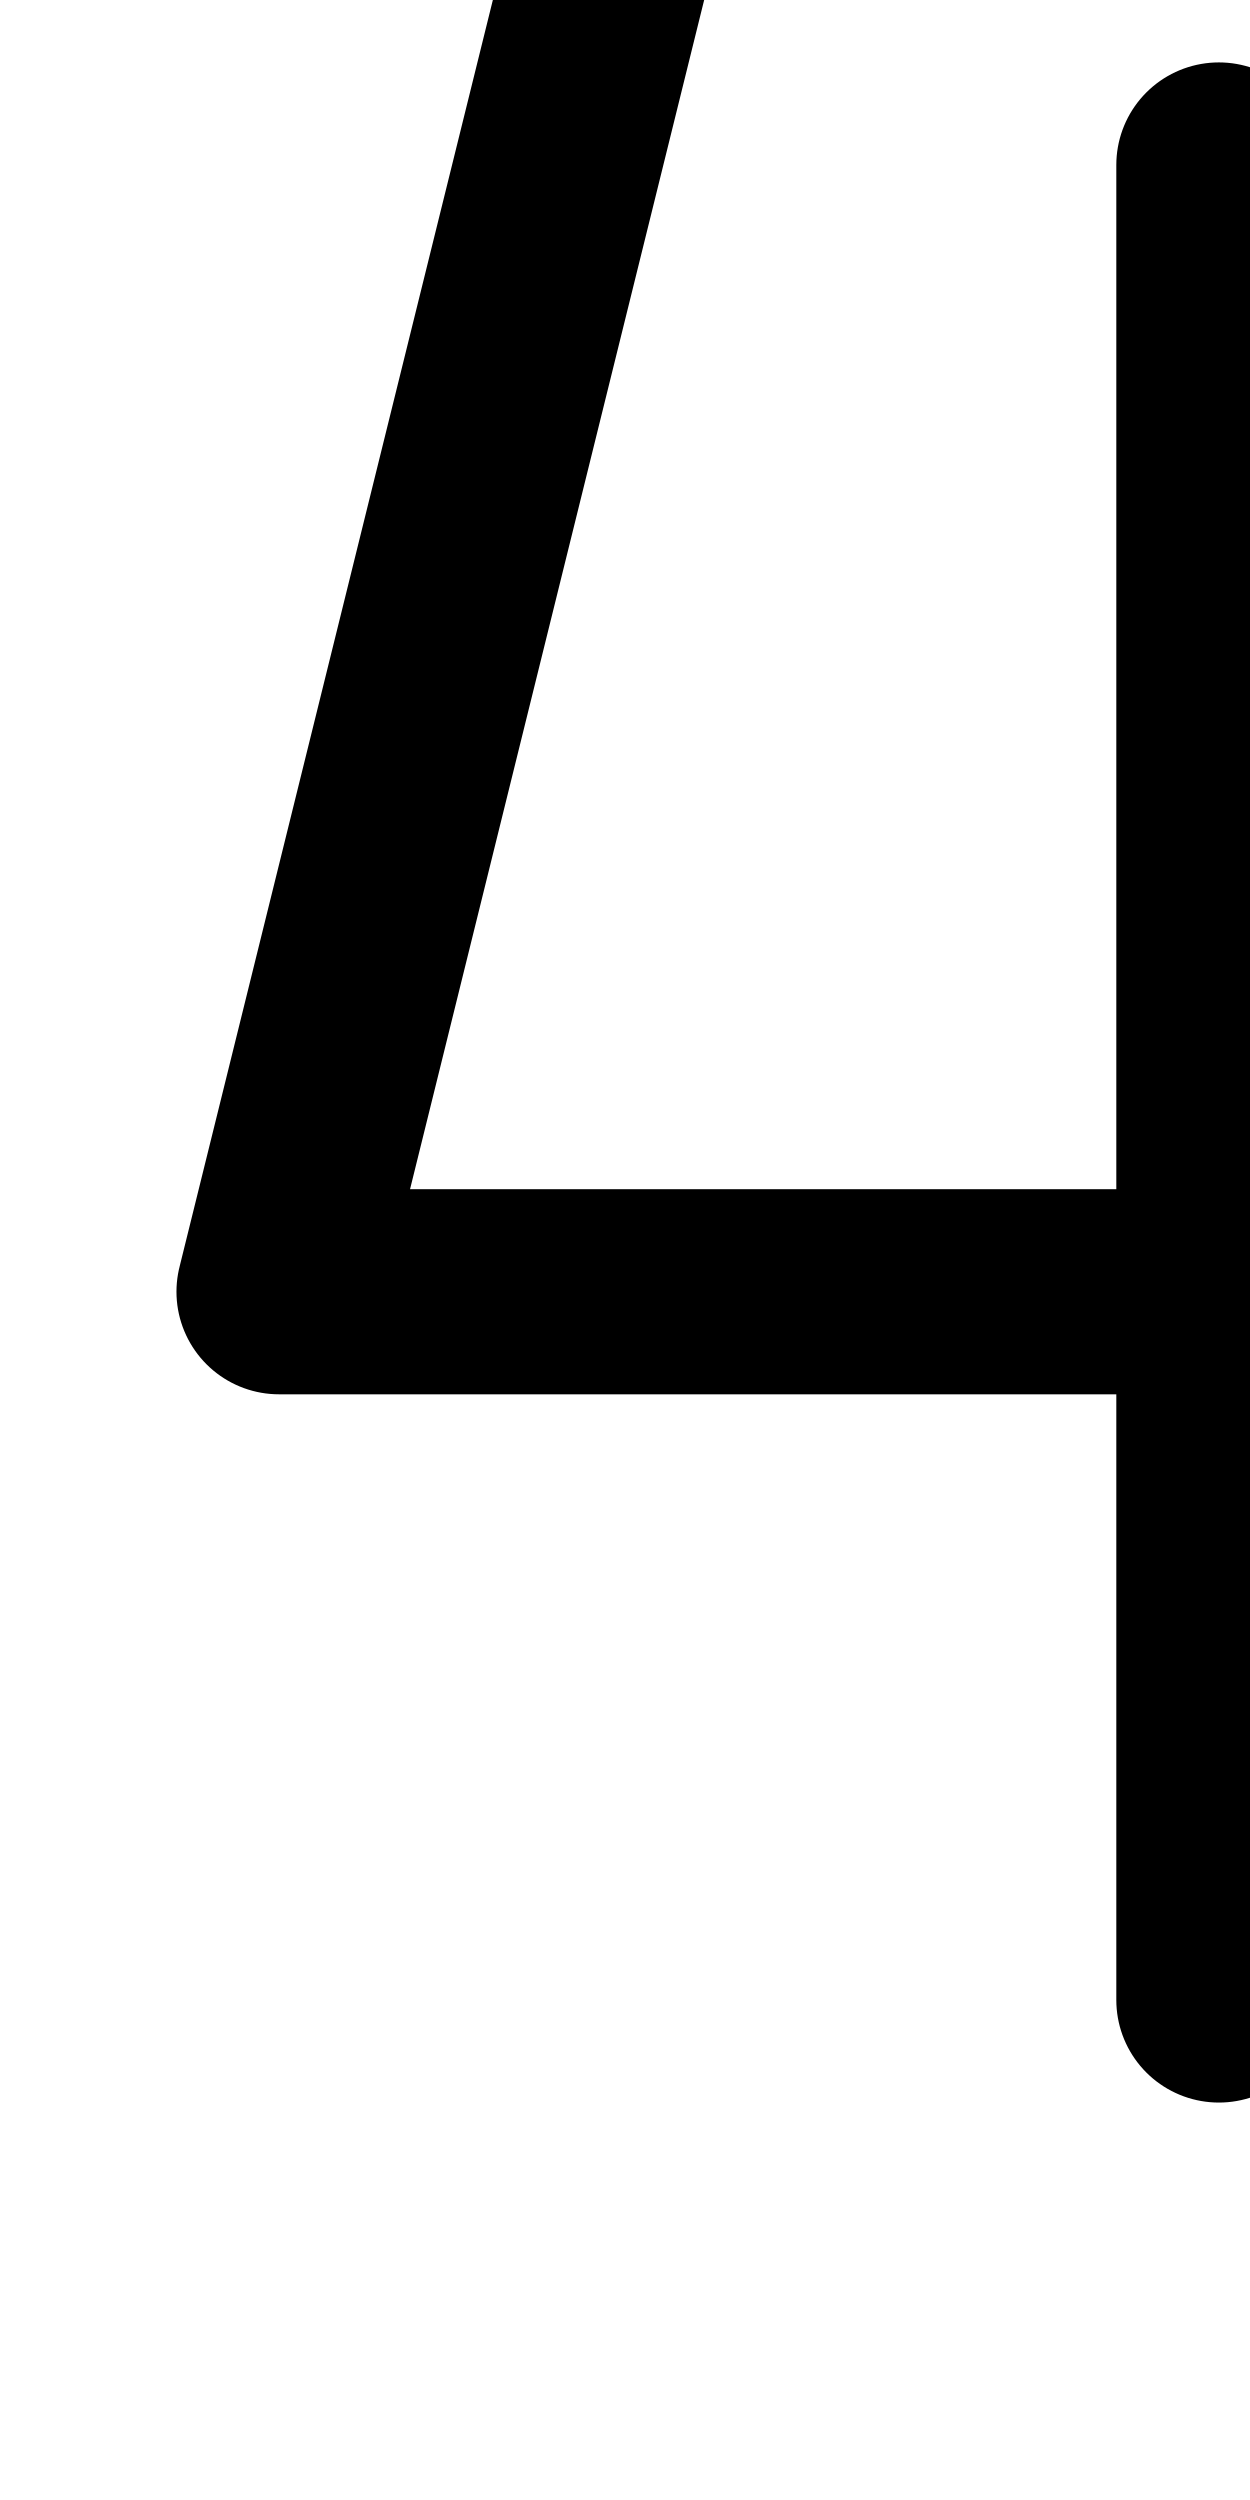
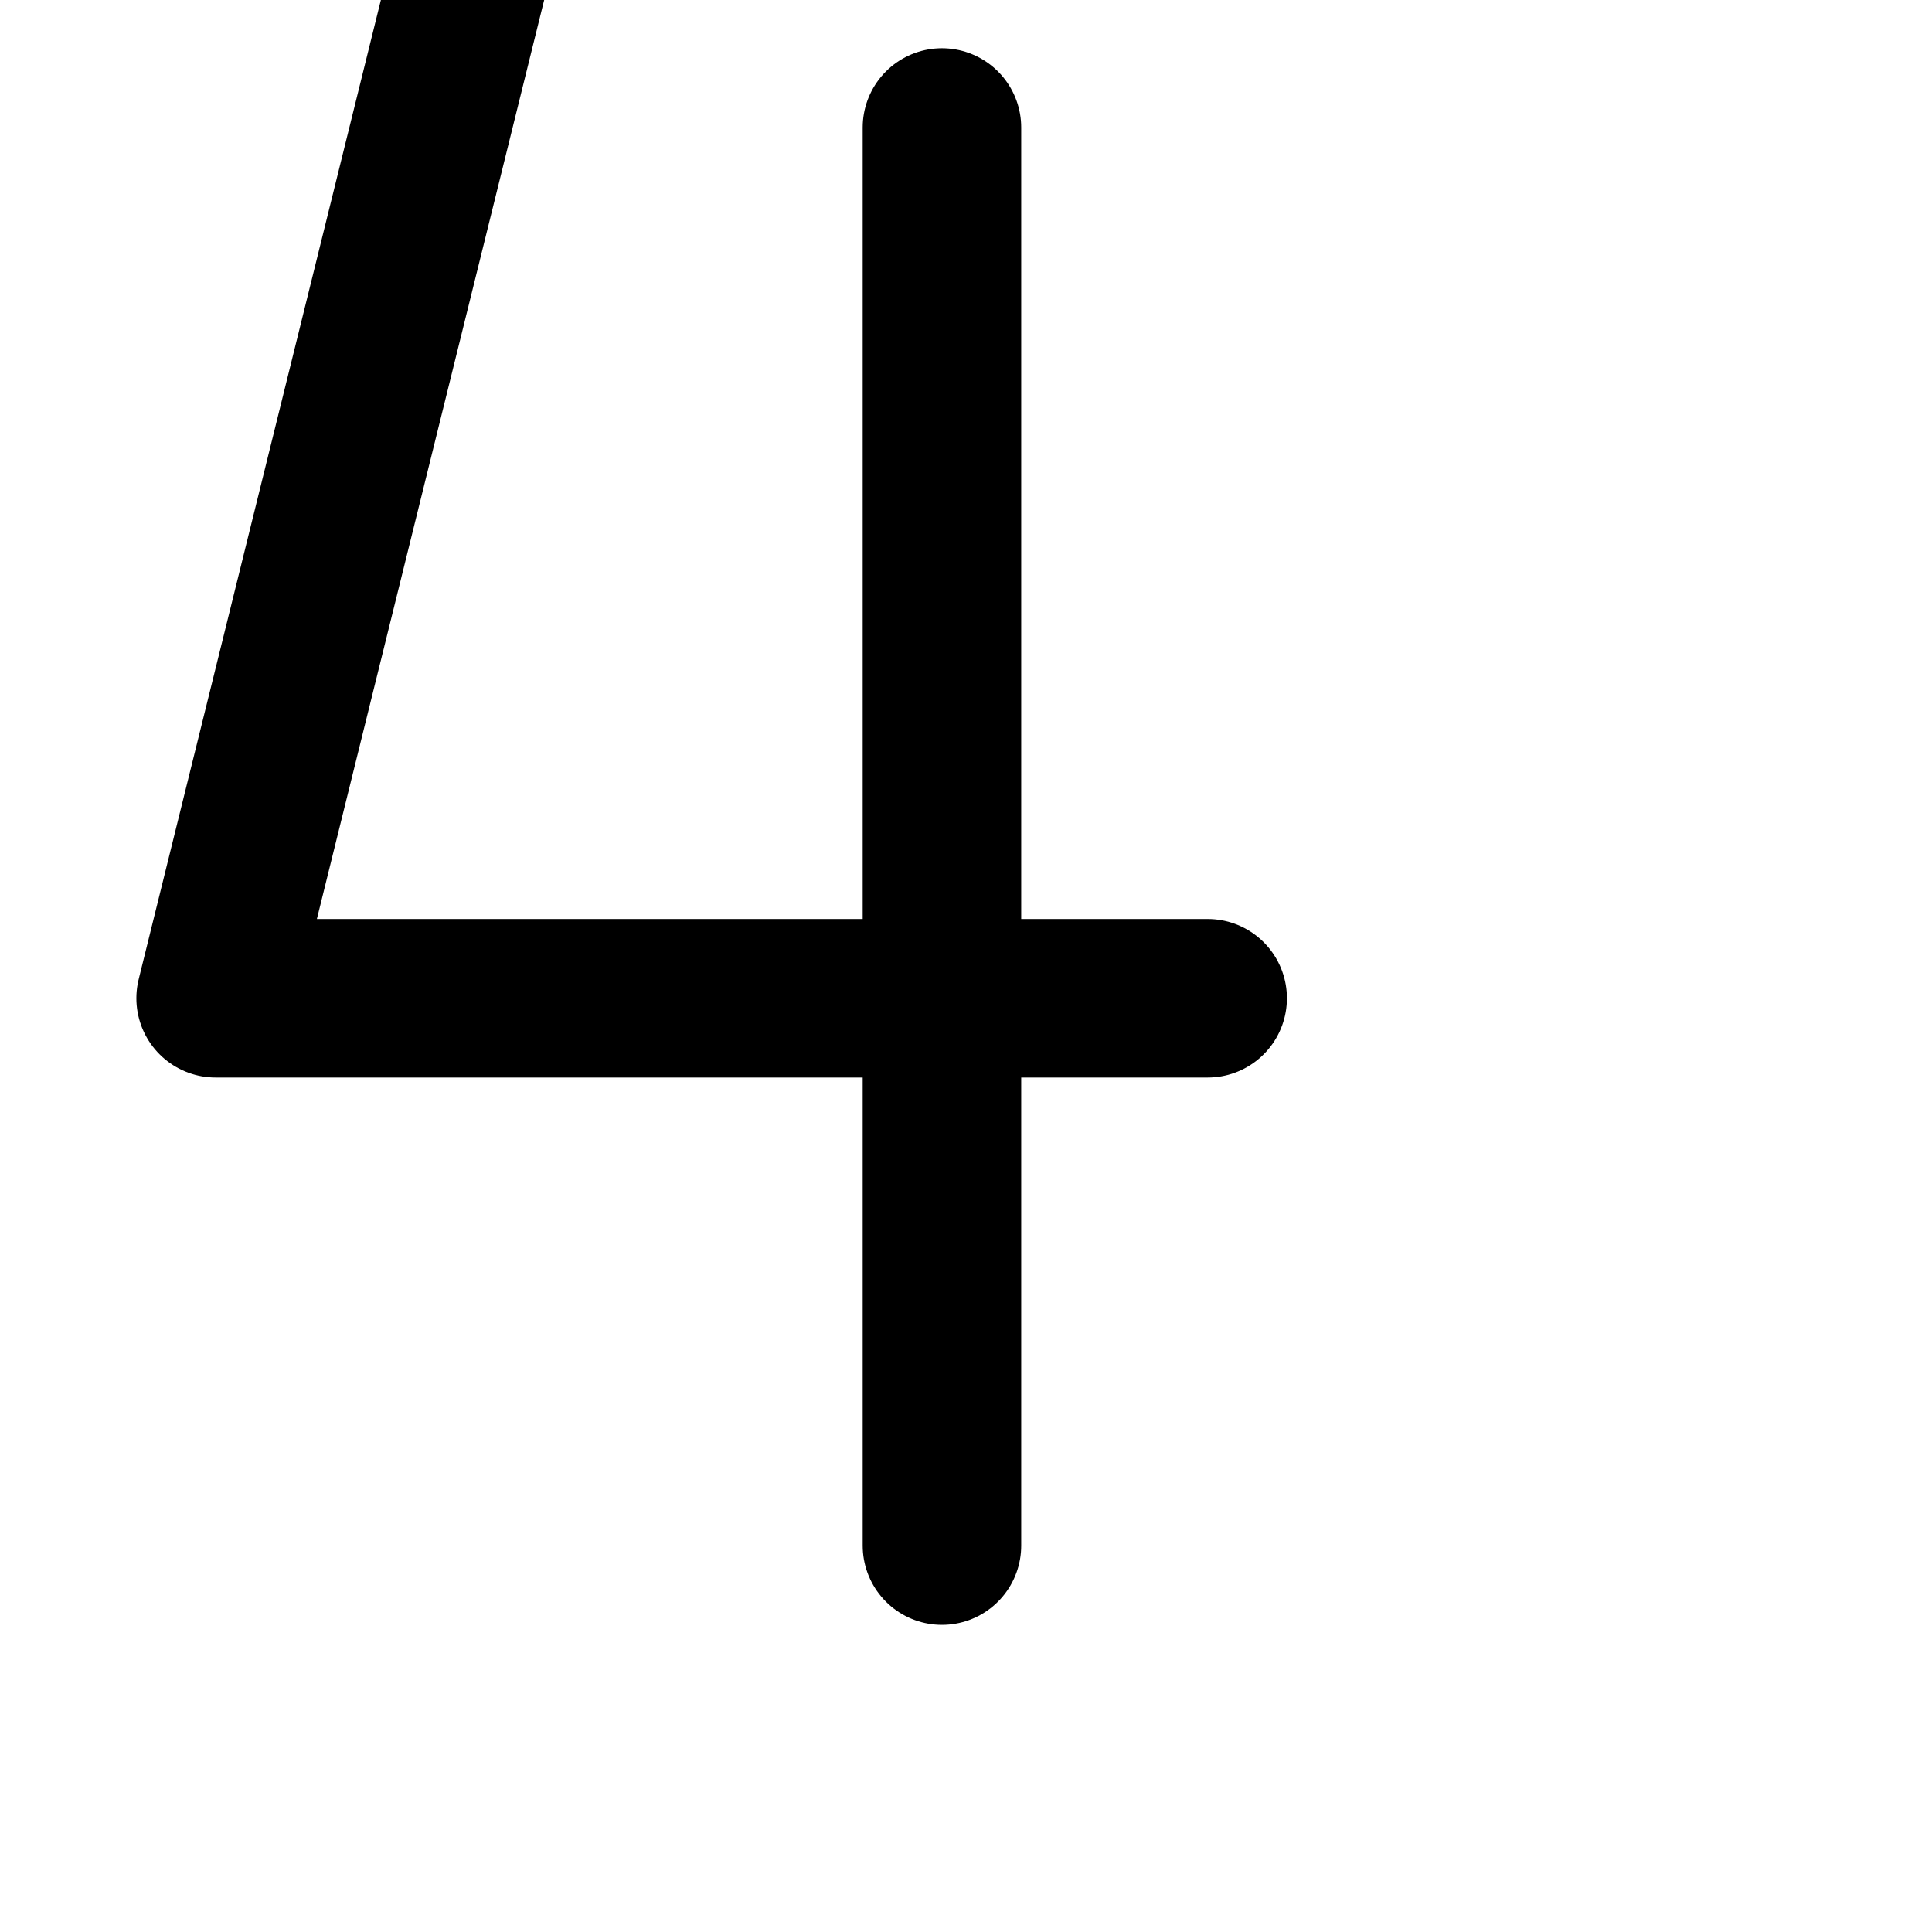
- <svg xmlns="http://www.w3.org/2000/svg" version="1.1" viewBox="-10 0 500 1000" id="svg2" width="500" height="1000">
+ <svg xmlns="http://www.w3.org/2000/svg" version="1.1" viewBox="-10 0 1000 1000" id="svg2" width="1000" height="1000">
  <defs id="defs10" />
  <g id="g4720" transform="matrix(1.0663,0,0,-1.0663,68.33568,1499.684)" style="opacity:0.451" />
  <g transform="matrix(1,0,0,-1,0,1418)" id="g4" />
  <g id="g4720-4" transform="matrix(1.0663,0,0,-1.0663,136.9952,1604.197)" style="opacity:0.451" />
  <g transform="matrix(1,0,0,-1,68.65956,1522.513)" id="g4-5" />
  <path style="fill:none;fill-rule:evenodd;stroke:#000000;stroke-width:82.051;stroke-linecap:round;stroke-linejoin:round;stroke-miterlimit:4;stroke-dasharray:none;stroke-opacity:1" d="M 254.768,-102.563 101.61,516.698 h 513.472" id="path4139" />
  <path style="fill:none;fill-rule:evenodd;stroke:#000000;stroke-width:82.051;stroke-linecap:round;stroke-linejoin:round;stroke-miterlimit:4;stroke-dasharray:none;stroke-opacity:1" d="M 477.55,65.989 V 800" id="path4141" />
</svg>
